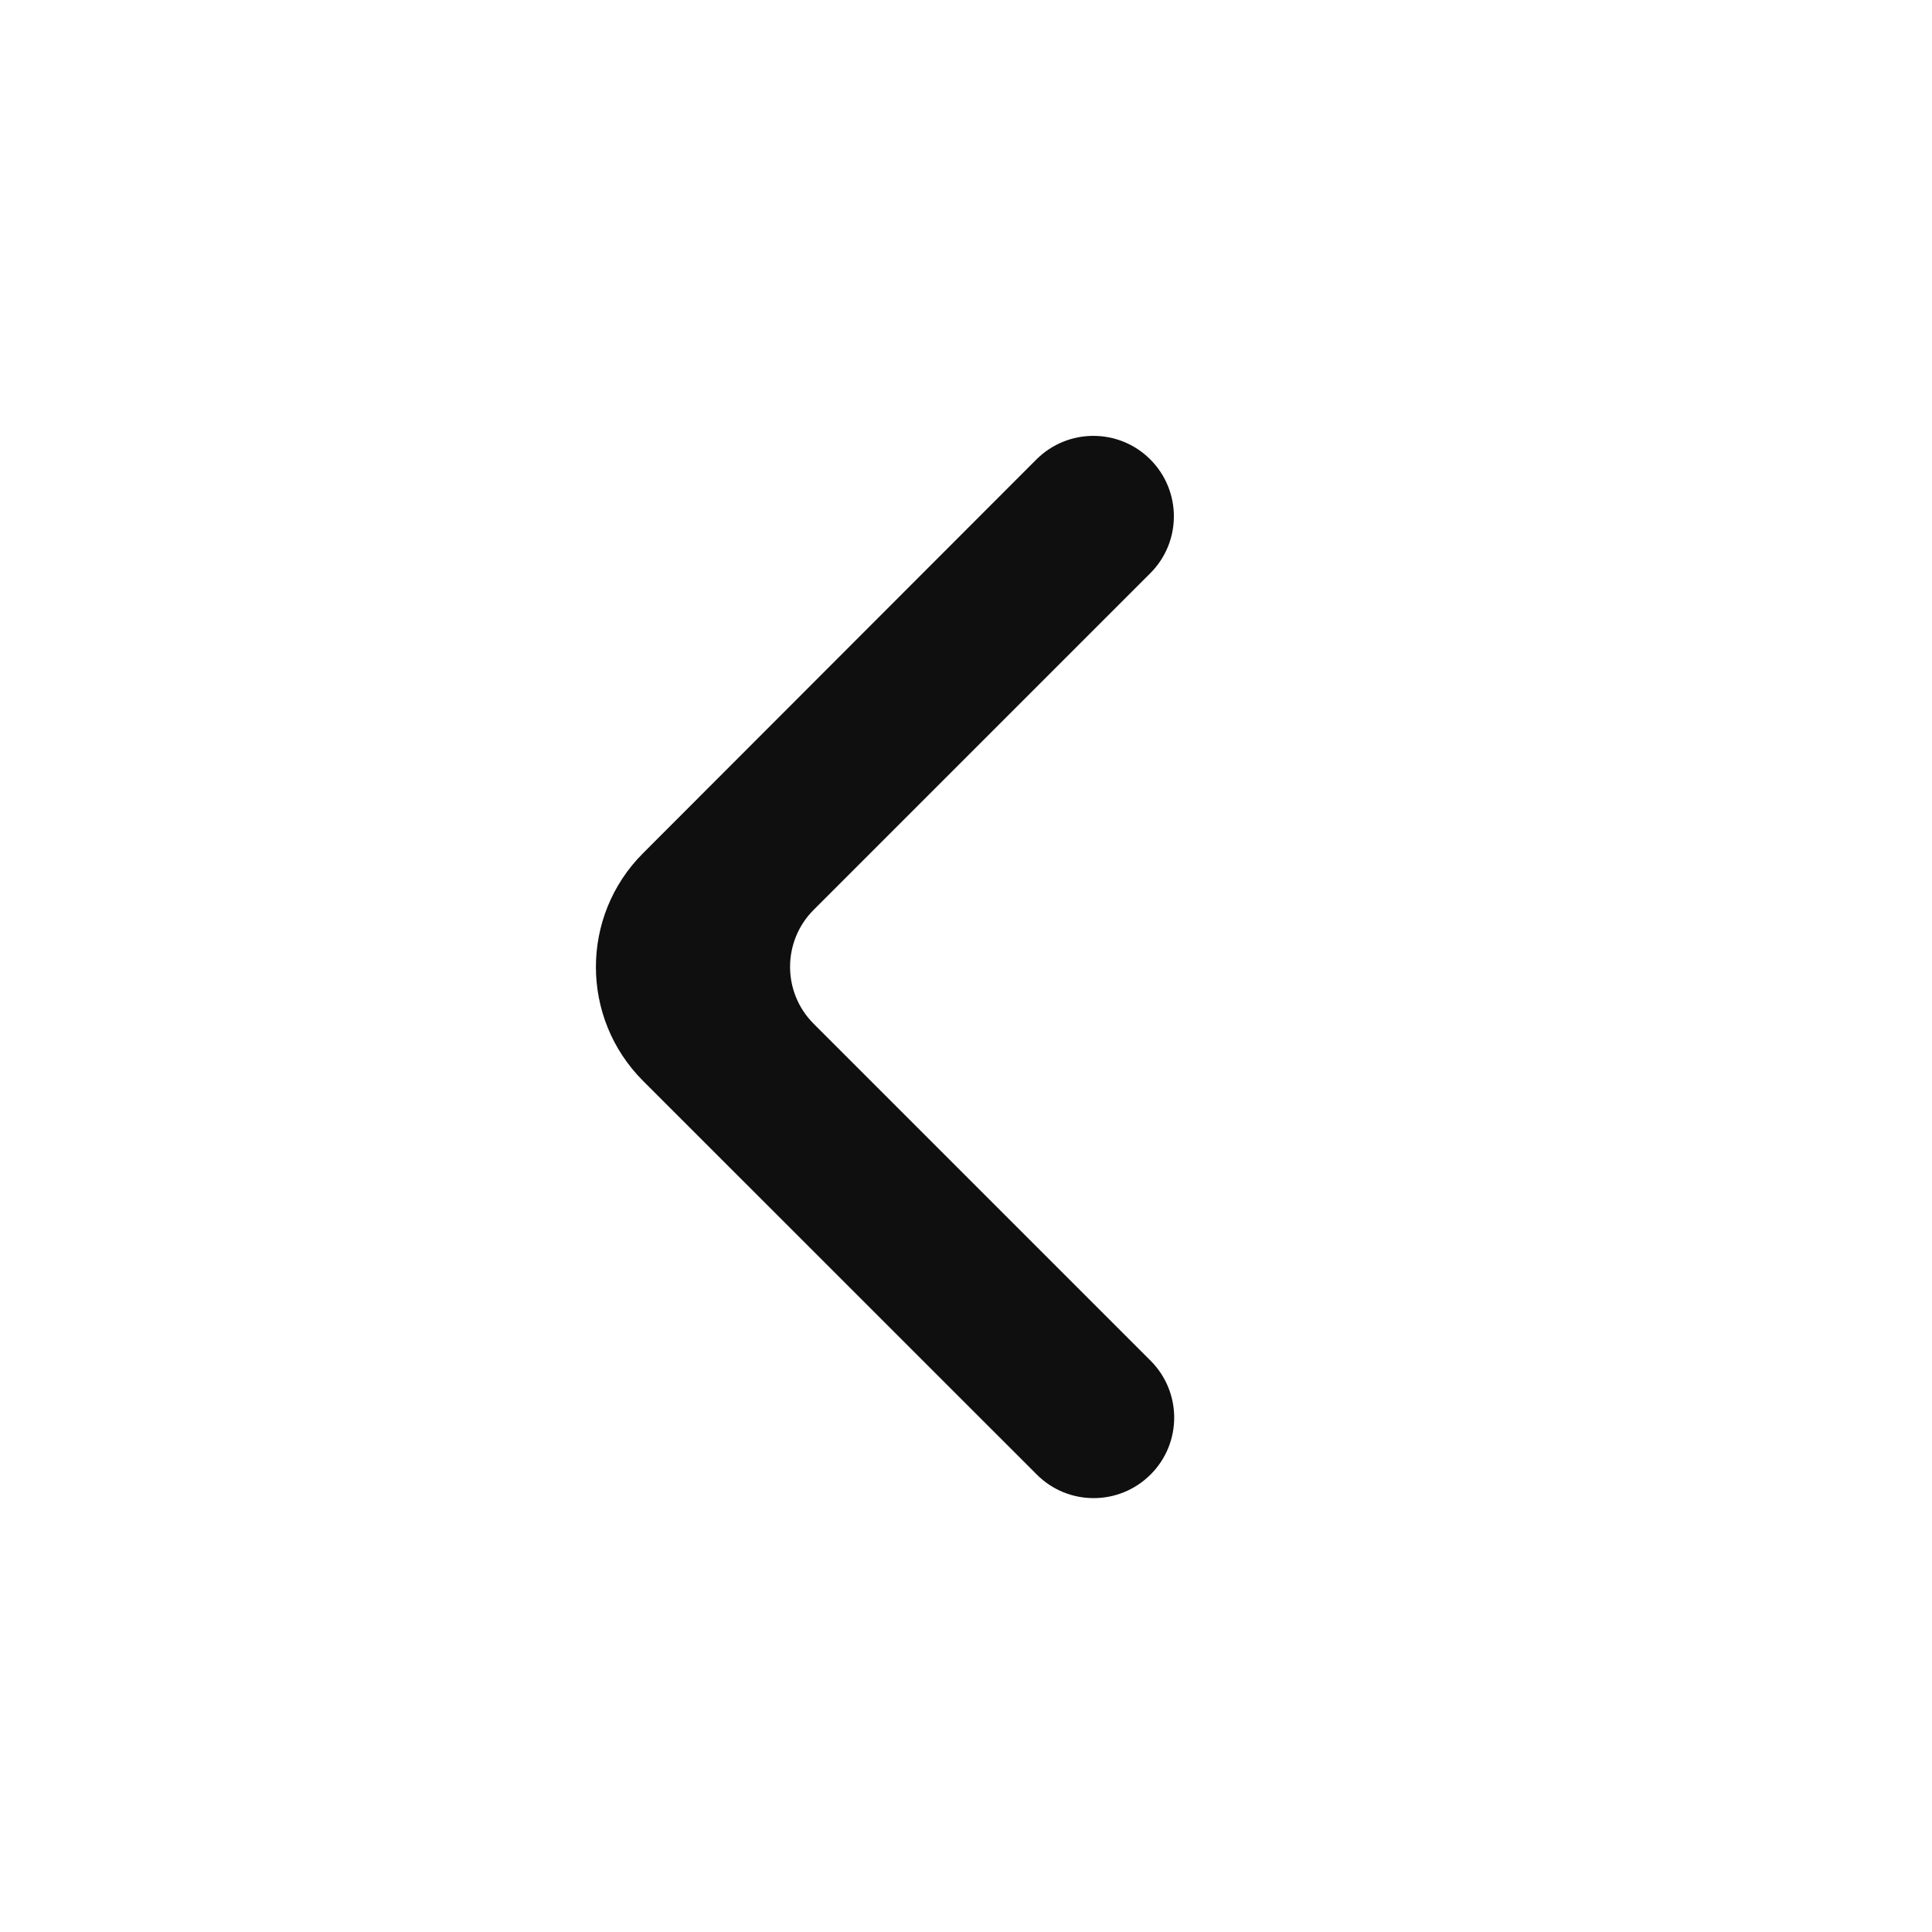
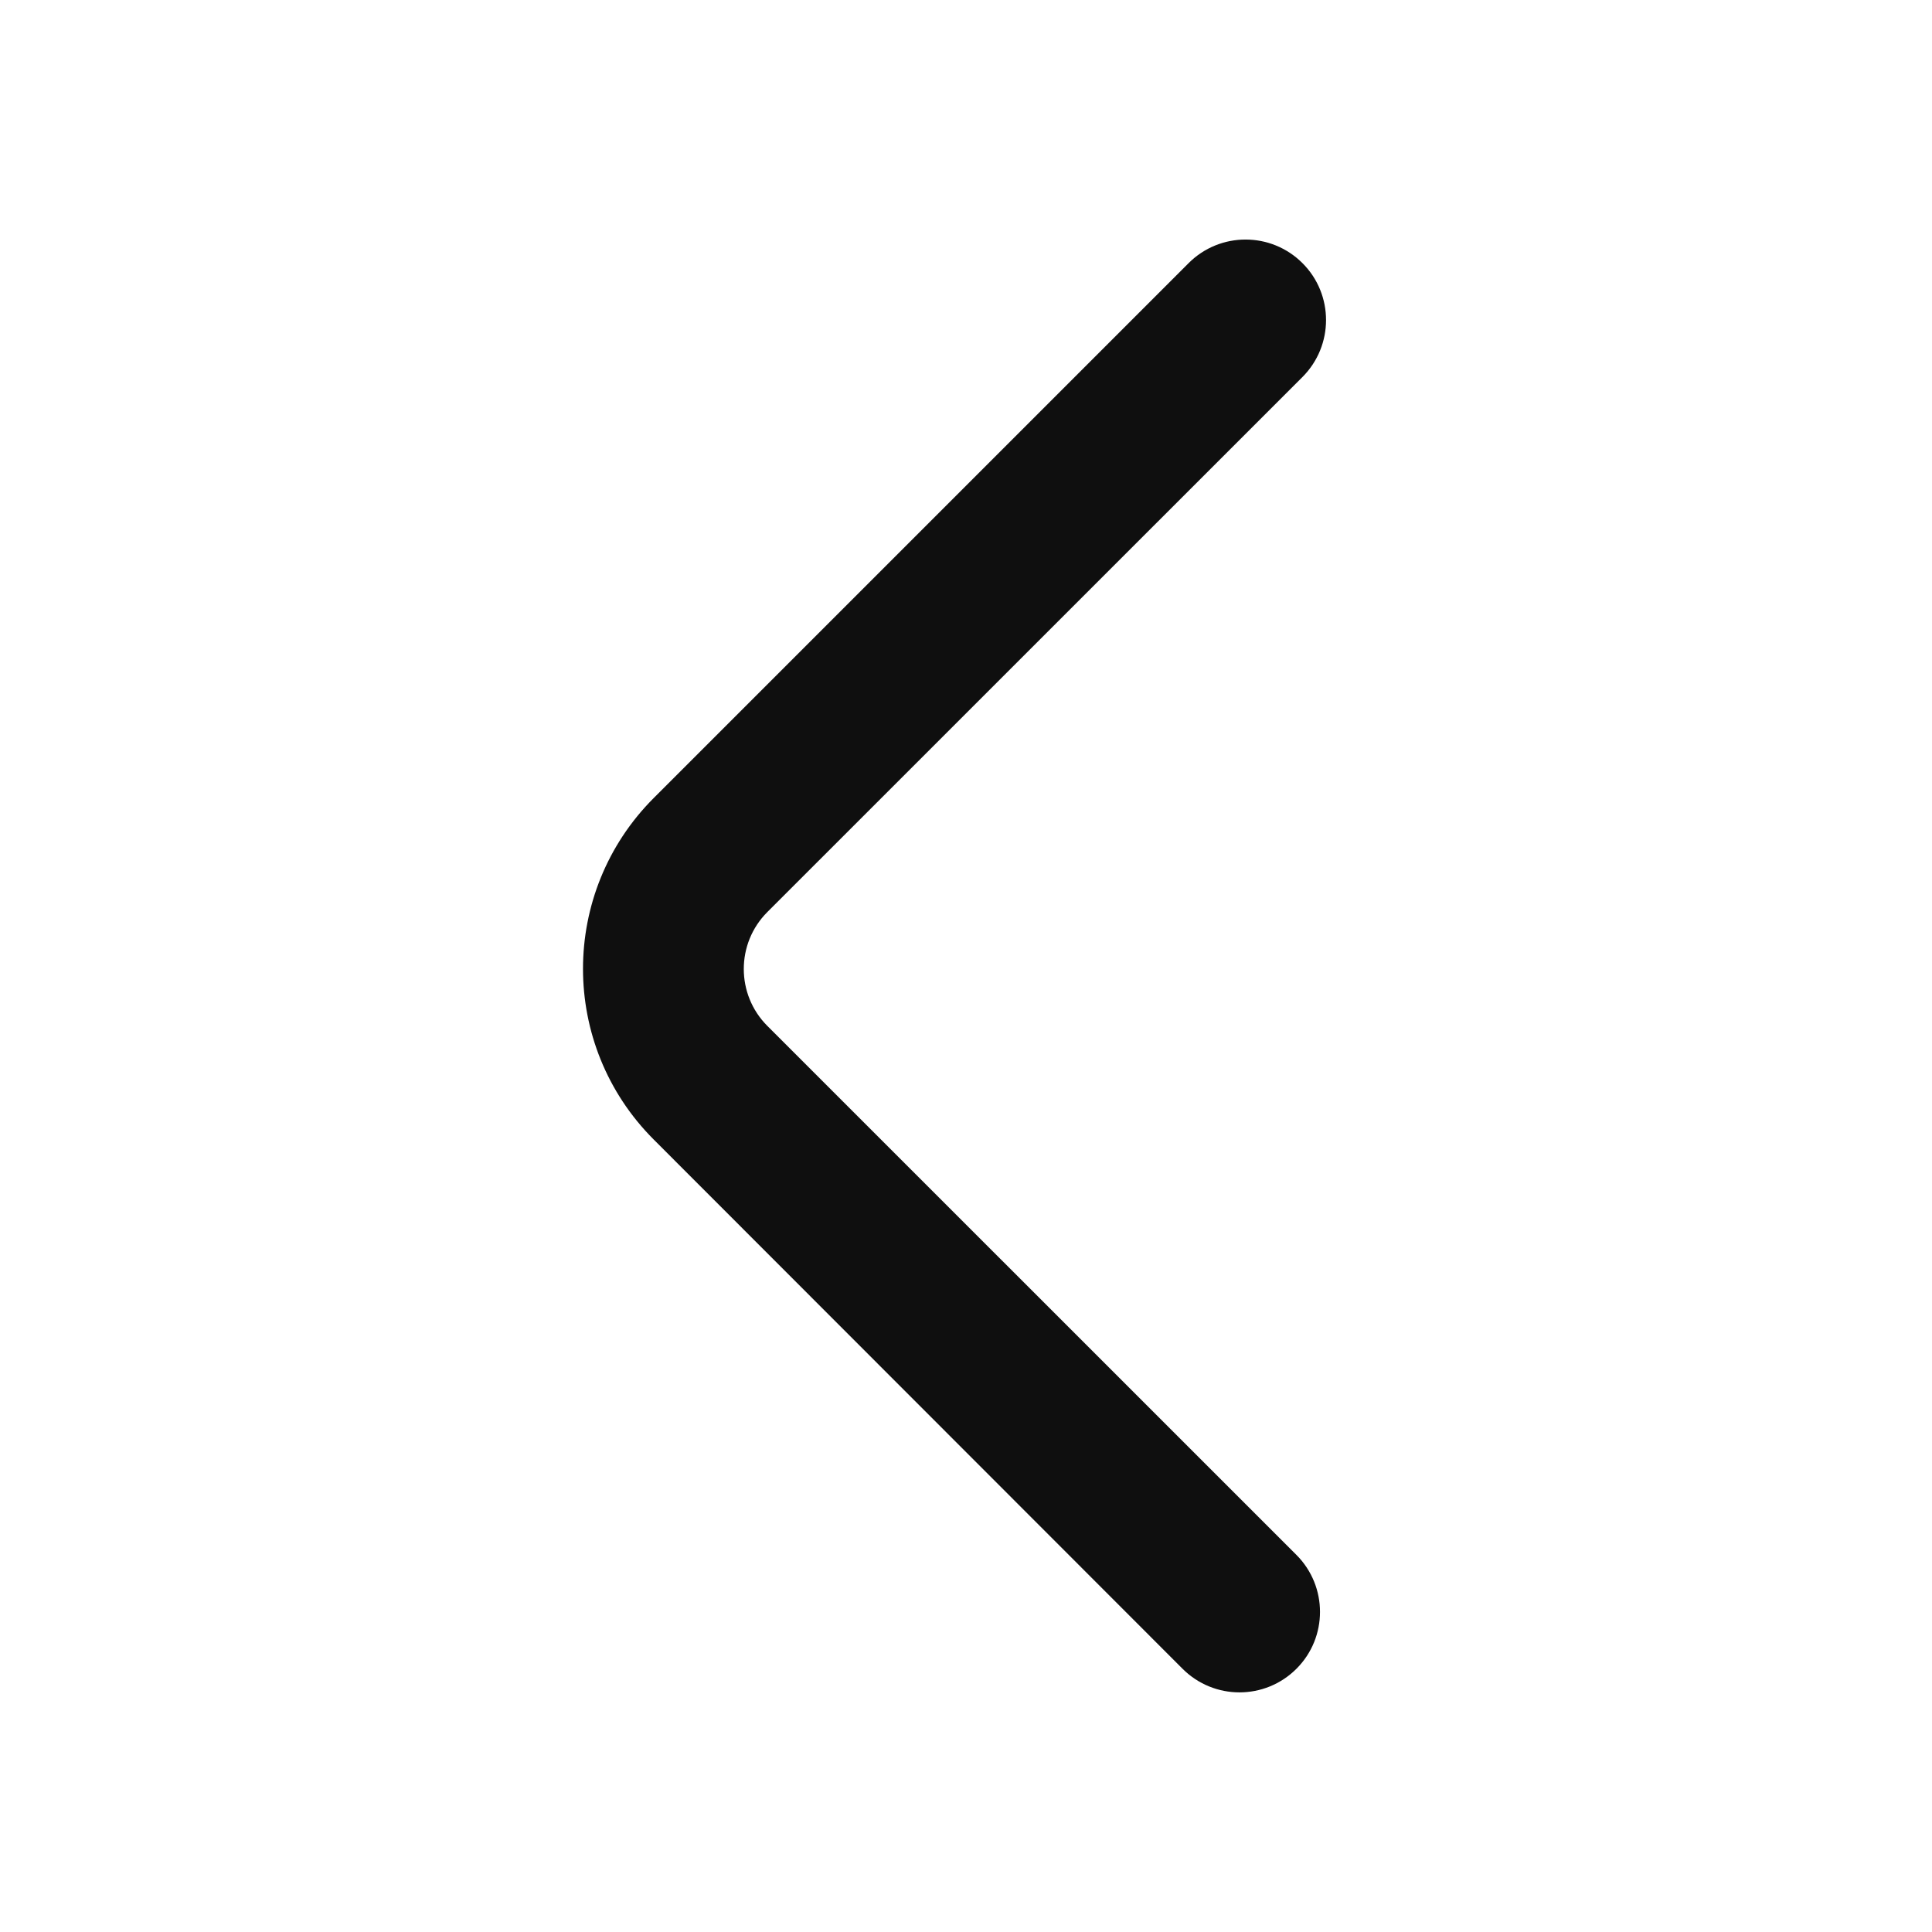
<svg xmlns="http://www.w3.org/2000/svg" width="800px" height="800px" viewBox="0 0 24 24" fill="none">
-   <path d="M14.289 5.707C13.899 5.317 13.266 5.317 12.875 5.707L7.988 10.599C7.207 11.38 7.208 12.646 7.988 13.427L12.879 18.317C13.269 18.708 13.902 18.708 14.293 18.317C14.684 17.927 14.684 17.294 14.293 16.903L10.107 12.717C9.717 12.327 9.717 11.694 10.107 11.303L14.289 7.121C14.68 6.731 14.68 6.098 14.289 5.707Z" fill="#0F0F0F" />
+   <path d="M16.18 3.269C15.789 2.878 15.156 2.878 14.765 3.269L8.121 9.913C6.95 11.085 6.949 12.983 8.12 14.155L14.69 20.73C15.081 21.121 15.714 21.121 16.105 20.73C16.495 20.34 16.495 19.707 16.105 19.316L9.532 12.744C9.142 12.354 9.142 11.72 9.532 11.33L16.18 4.683C16.57 4.292 16.57 3.659 16.18 3.269Z" fill="#0F0F0F" />
</svg>
